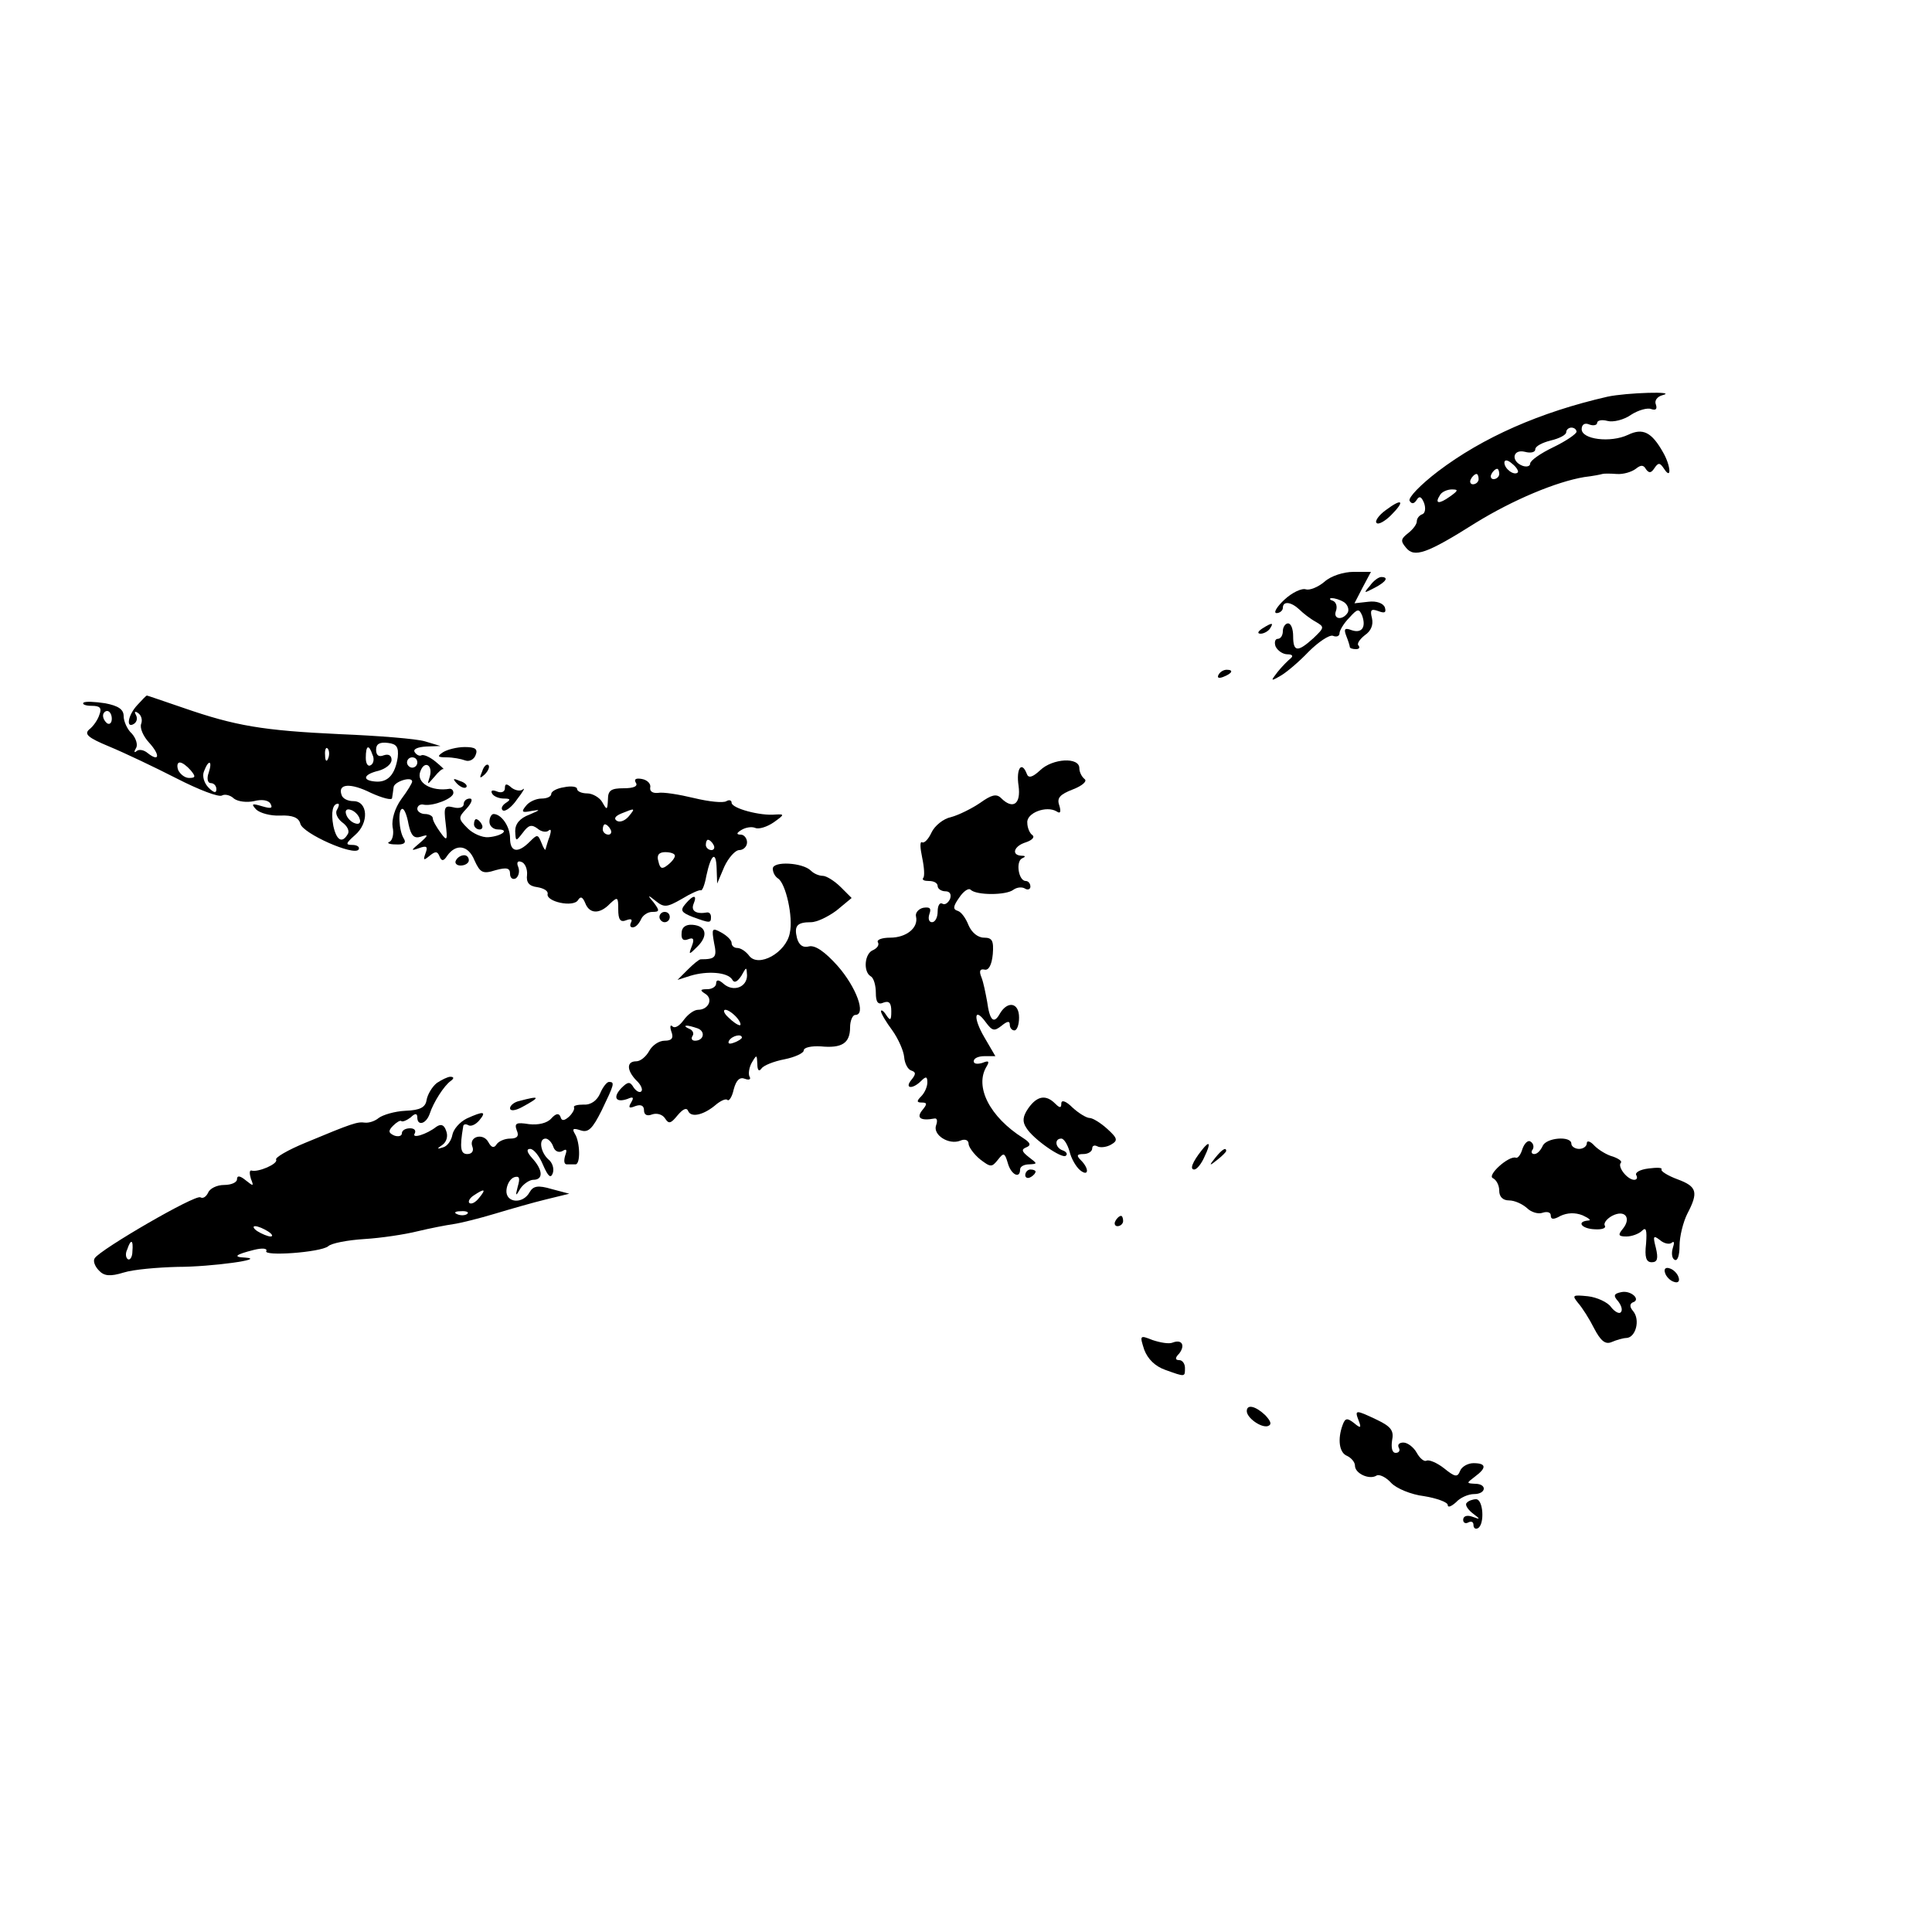
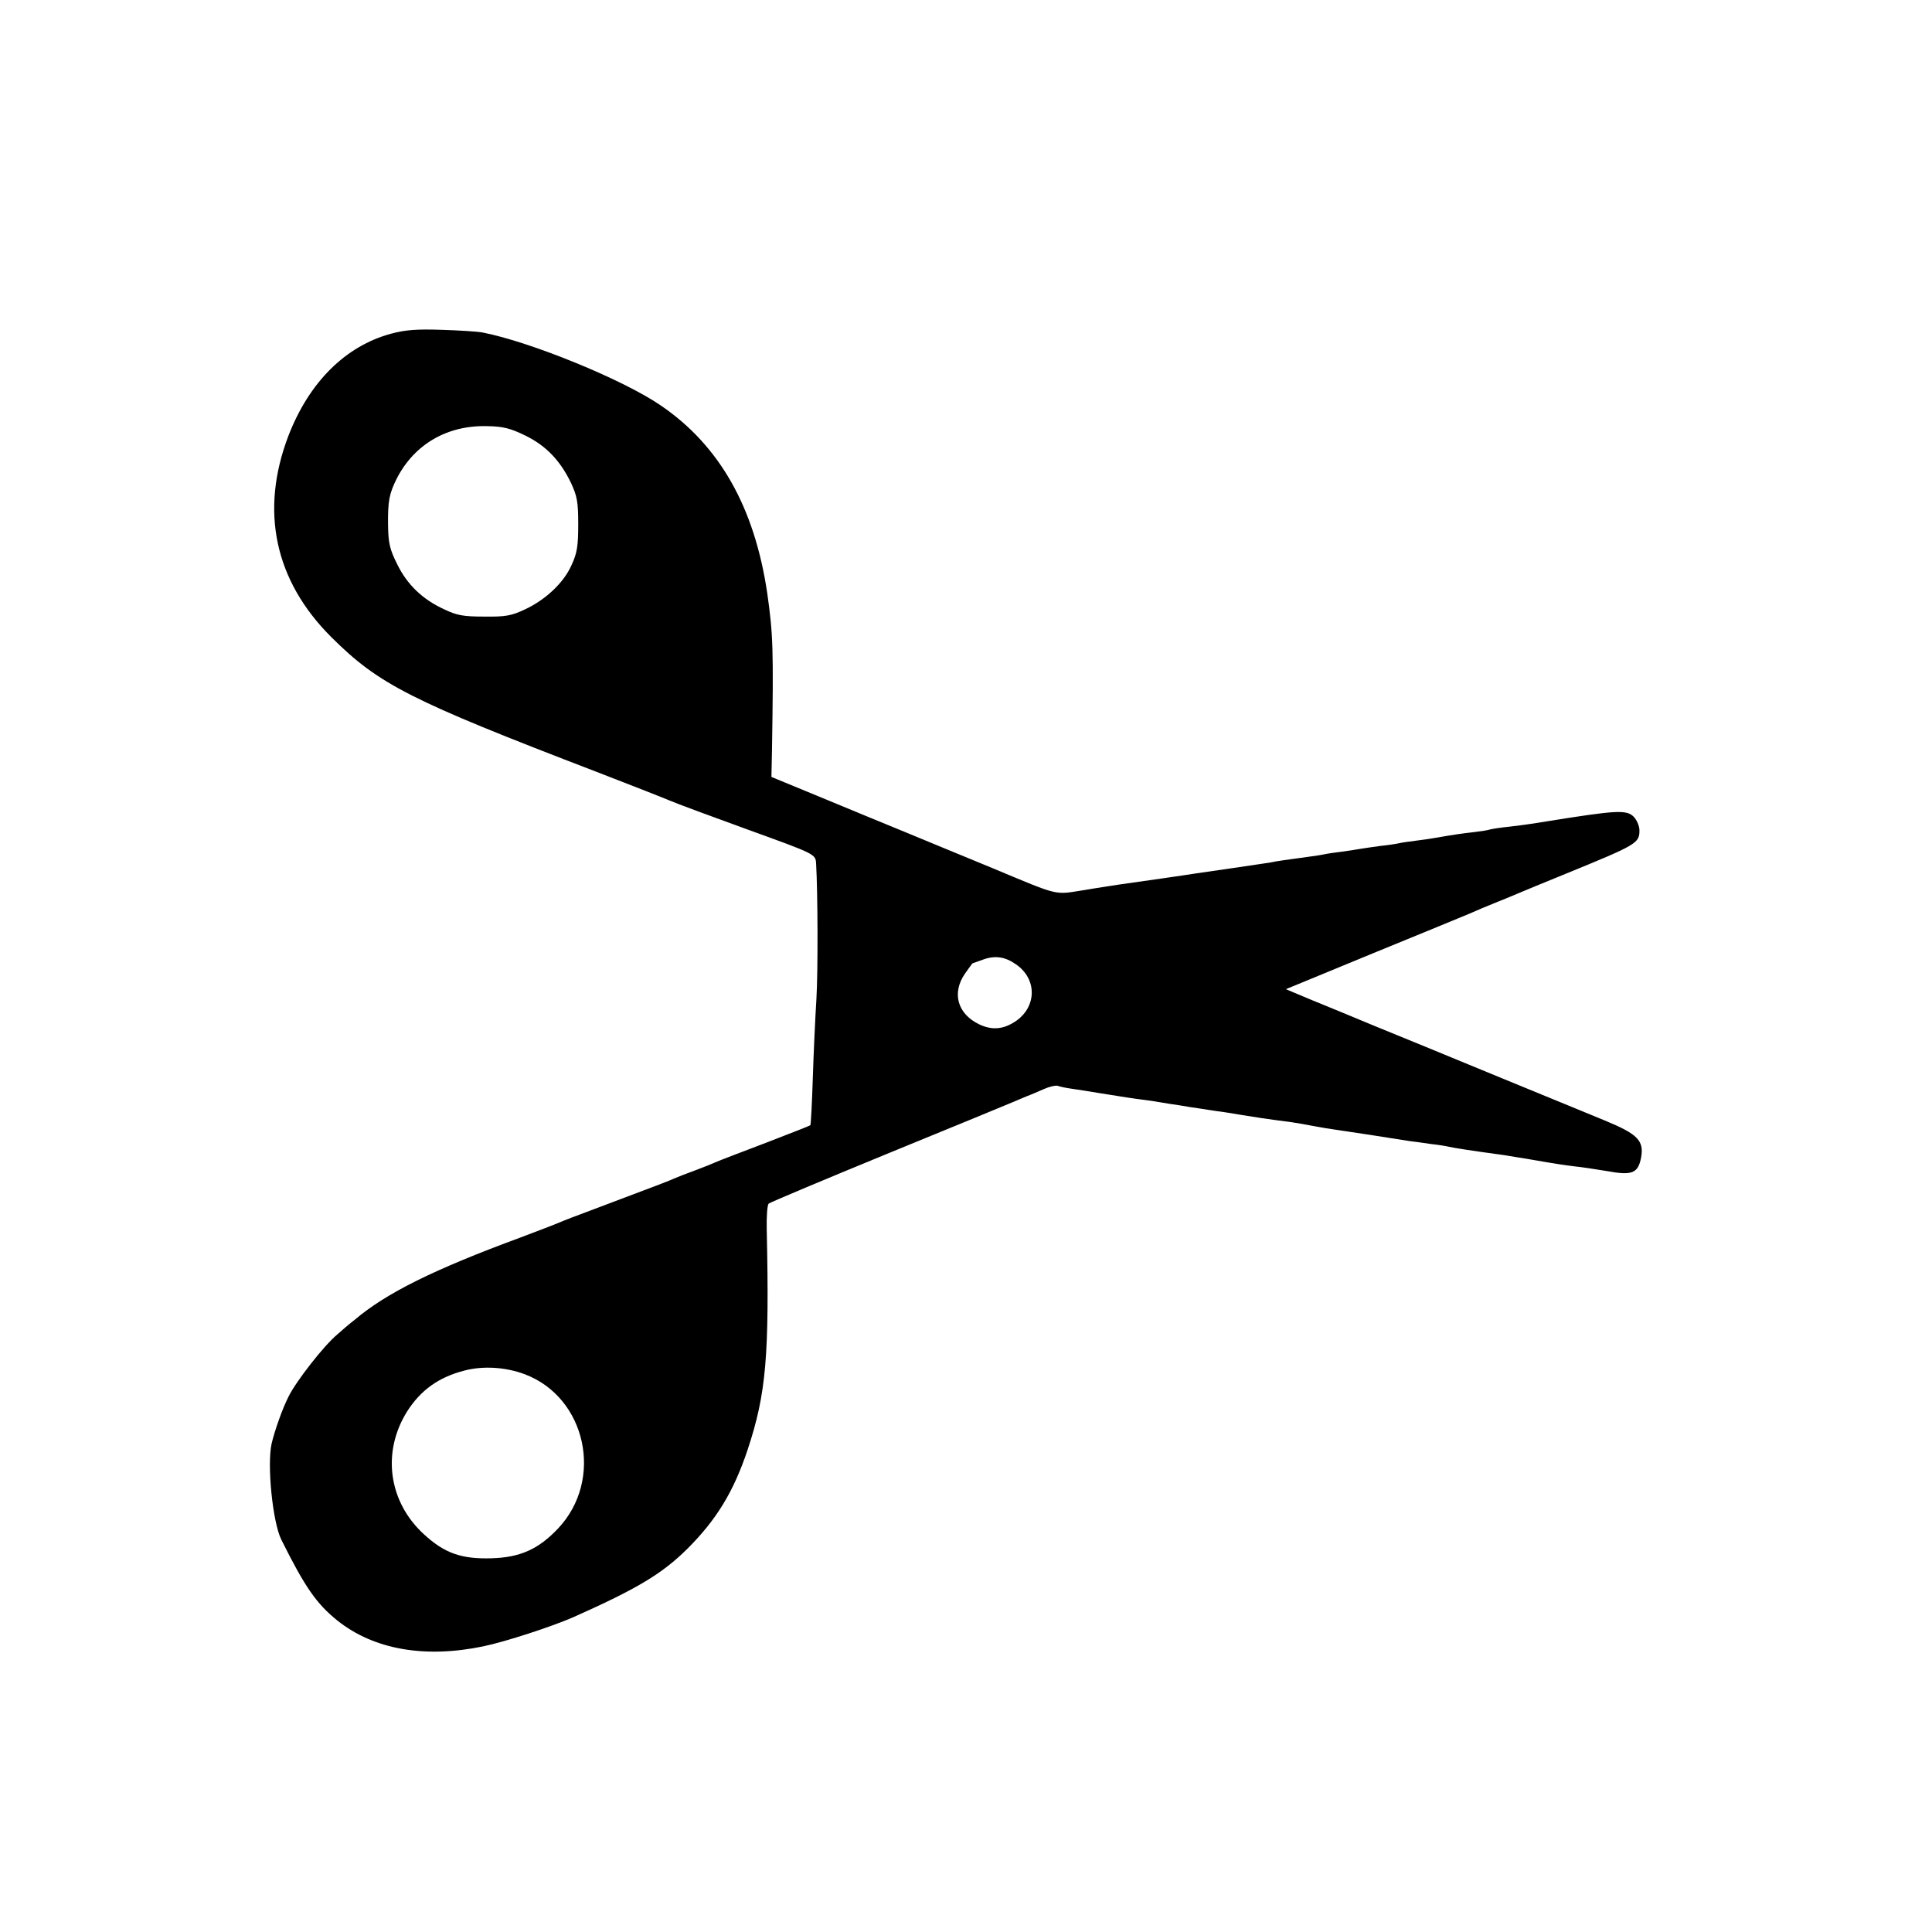
- <svg xmlns="http://www.w3.org/2000/svg" version="1.0" width="375pt" height="375pt" viewBox="0 0 375 375" preserveAspectRatio="xMidYMid meet">
-   <g transform="translate(0,375) scale(0.1,-0.1)" fill="#000000" stroke="none">
-     <path d="M3120 2980 c-131 -30 -242 -79 -329 -145 -34 -26 -58 -51 -55 -57 4 -7 9 -6 14 2 5 8 9 6 14 -6 4 -11 2 -20 -3 -22 -6 -2 -11 -8 -11 -14 0 -6 -8 -16 -17 -23 -14 -11 -15 -15 -4 -28 16 -20 40 -12 135 48 73 45 157 80 211 89 17 2 32 5 35 6 3 1 15 1 28 0 13 -1 29 4 37 10 10 8 15 8 20 -1 6 -8 10 -7 16 2 8 12 11 11 19 -1 15 -23 13 6 -2 32 -22 39 -39 48 -68 34 -34 -16 -90 -9 -90 11 0 9 6 13 15 9 8 -3 15 -1 15 3 0 5 9 7 20 4 11 -3 32 2 46 12 14 9 32 14 39 11 9 -3 12 0 9 9 -3 7 2 15 13 18 31 8 -70 5 -107 -3z m-60 -68 c0 -4 -20 -18 -45 -30 -25 -12 -45 -26 -45 -32 0 -5 -7 -7 -15 -4 -23 9 -19 33 5 27 11 -3 20 -1 20 5 0 6 14 13 30 17 17 4 30 11 30 16 0 5 5 9 10 9 6 0 10 -4 10 -8z m-114 -79 c-7 -7 -26 7 -26 19 0 6 6 6 15 -2 9 -7 13 -15 11 -17z m-36 -3 c0 -5 -5 -10 -11 -10 -5 0 -7 5 -4 10 3 6 8 10 11 10 2 0 4 -4 4 -10z m-40 -10 c0 -5 -5 -10 -11 -10 -5 0 -7 5 -4 10 3 6 8 10 11 10 2 0 4 -4 4 -10z m-56 -34 c-21 -15 -30 -14 -19 3 3 6 14 11 23 11 13 0 13 -2 -4 -14z" />
-     <path d="M2690 2760 c-14 -10 -22 -22 -18 -25 3 -4 16 3 28 15 28 28 22 34 -10 10z" />
-     <path d="M2571 2621 c-13 -11 -29 -17 -36 -15 -8 3 -27 -6 -42 -20 -15 -14 -22 -26 -15 -26 6 0 12 5 12 10 0 14 16 12 32 -3 7 -7 21 -18 32 -24 17 -10 17 -11 -5 -32 -30 -27 -39 -27 -39 4 0 14 -4 25 -10 25 -5 0 -10 -7 -10 -15 0 -8 -4 -15 -10 -15 -5 0 -7 -7 -4 -15 4 -8 14 -15 23 -15 9 0 12 -3 6 -8 -5 -4 -17 -16 -25 -26 -14 -18 -14 -19 5 -8 11 6 36 27 55 47 19 19 40 33 47 31 7 -3 13 -1 13 5 0 5 8 19 19 30 16 18 19 18 25 4 8 -23 -1 -35 -21 -28 -13 5 -15 2 -10 -11 4 -10 7 -20 7 -22 0 -2 5 -4 12 -4 6 0 8 3 5 7 -4 3 2 12 12 20 12 8 17 20 14 33 -4 16 -2 19 12 14 13 -5 16 -3 13 7 -3 8 -16 13 -32 11 l-27 -3 16 31 16 30 -34 0 c-19 0 -44 -8 -56 -19z m38 -40 c7 -5 10 -14 7 -20 -10 -16 -29 -13 -23 3 3 8 1 17 -6 20 -7 2 -7 5 -2 5 6 0 16 -3 24 -8z" />
-     <path d="M2659 2613 c-13 -15 -12 -15 9 -4 23 12 28 21 13 21 -5 0 -15 -7 -22 -17z" />
-     <path d="M2450 2530 c-9 -6 -10 -10 -3 -10 6 0 15 5 18 10 8 12 4 12 -15 0z" />
-     <path d="M2365 2440 c-3 -6 1 -7 9 -4 18 7 21 14 7 14 -6 0 -13 -4 -16 -10z" />
-     <path d="M267 2382 c-19 -20 -23 -47 -7 -37 6 4 7 11 4 17 -4 7 -2 8 4 4 6 -4 9 -13 6 -21 -3 -8 4 -24 15 -36 22 -24 21 -39 -2 -21 -8 7 -18 8 -22 4 -5 -4 -5 -1 -1 6 4 6 0 19 -8 28 -9 8 -16 24 -16 34 0 13 -10 20 -36 25 -20 3 -39 4 -42 1 -3 -3 4 -6 16 -6 16 0 20 -4 15 -17 -3 -10 -12 -23 -20 -29 -10 -9 -2 -16 39 -33 29 -12 88 -40 131 -62 43 -22 82 -37 88 -33 5 3 16 1 23 -6 8 -6 25 -8 39 -5 15 4 28 2 32 -5 5 -9 1 -10 -16 -5 -20 6 -22 5 -12 -6 7 -7 28 -13 47 -12 24 1 36 -4 39 -16 5 -19 104 -63 113 -50 3 5 -3 9 -12 9 -14 0 -13 3 5 19 28 24 25 66 -3 66 -11 0 -21 5 -23 12 -8 22 17 24 57 4 22 -10 41 -15 41 -10 1 5 2 14 3 21 1 11 36 22 36 11 0 -3 -9 -18 -21 -34 -13 -18 -19 -40 -17 -54 3 -13 0 -26 -6 -29 -6 -2 -1 -5 12 -5 16 -1 21 3 16 11 -10 15 -12 58 -3 58 4 0 9 -13 12 -30 5 -23 11 -28 24 -24 15 5 15 3 -2 -12 -18 -15 -18 -16 -1 -10 14 5 17 3 12 -10 -5 -14 -4 -15 8 -5 11 9 15 9 19 -1 4 -10 8 -10 15 1 17 24 41 21 53 -9 11 -24 16 -27 41 -19 22 6 28 4 28 -7 0 -8 5 -12 11 -9 6 4 8 14 5 22 -4 9 -1 13 6 10 7 -2 12 -14 11 -25 -2 -15 4 -22 20 -24 12 -2 21 -7 20 -13 -4 -15 50 -27 59 -12 5 8 9 6 14 -6 8 -21 28 -22 48 -1 15 14 16 13 16 -11 0 -20 4 -26 16 -21 8 3 12 2 9 -4 -3 -6 -2 -10 3 -10 6 0 12 7 16 15 3 8 13 15 22 15 14 0 15 2 3 18 -13 15 -12 16 4 3 16 -13 22 -12 50 4 18 11 34 18 37 17 3 -2 8 11 11 28 9 42 19 50 20 14 l1 -29 14 33 c8 17 21 32 29 32 8 0 15 7 15 15 0 8 -6 15 -12 15 -9 0 -9 3 1 9 8 5 20 7 27 4 7 -3 23 2 36 11 21 15 21 16 3 15 -29 -3 -85 12 -85 23 0 5 -5 6 -10 3 -6 -4 -34 -1 -63 6 -29 7 -60 12 -70 10 -10 -1 -16 3 -15 10 2 7 -5 15 -16 17 -11 2 -16 0 -12 -7 5 -7 -4 -11 -23 -11 -25 0 -31 -4 -31 -22 -1 -21 -2 -21 -11 -5 -5 9 -19 17 -29 17 -11 0 -20 4 -20 9 0 4 -11 6 -25 3 -14 -2 -25 -8 -25 -13 0 -5 -8 -9 -19 -9 -10 0 -24 -6 -30 -14 -10 -12 -8 -14 11 -10 18 3 17 2 -4 -7 -19 -7 -28 -18 -28 -32 1 -21 1 -21 15 -3 11 15 17 16 28 8 8 -7 18 -8 22 -4 5 4 5 -1 2 -11 -4 -10 -7 -22 -8 -25 0 -4 -4 1 -8 12 -7 17 -8 17 -23 2 -23 -23 -38 -20 -38 7 0 23 -17 47 -32 47 -4 0 -8 -7 -8 -15 0 -8 7 -15 17 -15 23 0 7 -13 -19 -15 -12 -1 -30 7 -40 17 -19 19 -19 21 -2 39 10 11 12 19 6 19 -7 0 -12 -5 -12 -11 0 -6 -9 -9 -20 -6 -17 4 -19 1 -15 -31 4 -34 3 -36 -10 -18 -8 11 -15 23 -15 28 0 4 -7 8 -15 8 -8 0 -15 5 -15 10 0 6 6 10 13 8 18 -3 57 12 57 23 0 5 -3 8 -7 8 -36 -6 -66 12 -57 34 8 22 25 12 18 -11 -5 -16 -5 -16 9 0 8 10 16 17 18 15 2 -1 -5 6 -16 15 -11 9 -23 14 -27 12 -3 -2 -9 0 -13 6 -4 6 6 10 22 11 l28 1 -30 9 c-16 5 -91 11 -165 14 -150 7 -203 16 -304 51 -38 13 -70 24 -71 24 -1 0 -9 -8 -18 -18z m-50 -27 c0 -8 -4 -12 -9 -9 -4 3 -8 9 -8 15 0 5 4 9 8 9 5 0 9 -7 9 -15z m555 -75 c-5 -33 -19 -49 -43 -47 -27 2 -24 14 6 21 14 4 25 13 25 21 0 9 -6 12 -15 9 -10 -4 -15 0 -15 11 0 11 7 15 23 13 17 -2 21 -8 19 -28z m-135 -2 c-3 -8 -6 -5 -6 6 -1 11 2 17 5 13 3 -3 4 -12 1 -19z m86 7 c4 -8 2 -17 -3 -20 -6 -4 -10 3 -10 14 0 25 6 27 13 6z m87 -15 c0 -5 -4 -10 -10 -10 -5 0 -10 5 -10 10 0 6 5 10 10 10 6 0 10 -4 10 -10z m-440 -15 c10 -12 10 -15 -3 -15 -8 0 -17 7 -21 15 -3 8 -2 15 3 15 5 0 14 -7 21 -15z m35 -5 c-4 -11 -2 -20 4 -20 6 0 11 -5 11 -12 0 -8 -5 -7 -15 3 -9 9 -13 23 -9 32 9 24 17 21 9 -3z m249 -72 c-4 -6 1 -17 10 -24 10 -7 15 -17 11 -23 -11 -19 -22 -12 -28 16 -5 27 -1 43 9 43 3 0 2 -5 -2 -12z m44 -17 c3 -8 -1 -12 -9 -9 -7 2 -15 10 -17 17 -3 8 1 12 9 9 7 -2 15 -10 17 -17z m522 4 c-7 -8 -17 -12 -23 -8 -6 4 -3 9 9 14 27 11 28 11 14 -6z m-35 -25 c3 -5 1 -10 -4 -10 -6 0 -11 5 -11 10 0 6 2 10 4 10 3 0 8 -4 11 -10z m200 -30 c3 -5 1 -10 -4 -10 -6 0 -11 5 -11 10 0 6 2 10 4 10 3 0 8 -4 11 -10z m-75 -21 c0 -4 -6 -12 -14 -18 -11 -9 -15 -7 -18 7 -4 12 1 18 13 18 11 0 19 -3 19 -7z" />
-     <path d="M860 2290 c-12 -8 -11 -10 7 -10 12 0 28 -3 36 -6 8 -3 17 2 20 10 5 12 0 16 -21 16 -15 0 -34 -5 -42 -10z" />
-     <path d="M2019 2255 c-15 -14 -23 -16 -26 -7 -10 26 -21 10 -16 -23 5 -36 -11 -47 -34 -24 -9 9 -19 6 -40 -9 -16 -11 -42 -24 -57 -28 -15 -3 -32 -17 -38 -30 -6 -13 -14 -21 -18 -19 -5 3 -4 -11 0 -30 4 -19 5 -36 2 -39 -3 -4 2 -6 11 -6 10 0 17 -4 17 -10 0 -5 7 -10 15 -10 9 0 12 -6 9 -15 -4 -8 -10 -12 -15 -9 -5 3 -9 -4 -9 -15 0 -12 -5 -21 -11 -21 -6 0 -8 7 -5 16 4 11 1 14 -12 12 -9 -2 -16 -10 -14 -17 5 -22 -19 -41 -50 -41 -16 0 -27 -4 -24 -9 3 -5 -1 -11 -9 -15 -17 -6 -20 -42 -5 -51 6 -3 10 -18 10 -32 0 -18 4 -24 15 -19 11 4 15 -1 15 -17 0 -18 -2 -19 -10 -7 -5 8 -10 11 -10 7 0 -4 10 -21 22 -37 12 -17 22 -40 23 -52 1 -12 7 -24 14 -26 9 -3 9 -7 0 -18 -14 -17 2 -19 19 -2 9 9 12 9 12 -3 0 -8 -5 -20 -12 -27 -9 -9 -9 -12 1 -12 11 0 11 -3 1 -15 -12 -15 -3 -21 24 -16 5 1 6 -5 3 -13 -7 -19 25 -39 47 -30 9 4 16 1 16 -6 0 -6 10 -20 22 -30 21 -16 23 -16 35 -1 11 14 13 14 19 -6 6 -23 24 -32 24 -13 0 6 8 10 18 10 16 1 16 1 -1 14 -14 11 -15 15 -5 19 10 4 8 9 -6 18 -65 41 -95 100 -71 139 6 10 4 12 -8 7 -10 -3 -17 -2 -17 3 0 6 9 10 21 10 l21 0 -21 36 c-23 39 -20 61 3 29 12 -16 16 -17 30 -6 11 9 16 10 16 2 0 -6 4 -11 9 -11 5 0 9 11 9 25 0 29 -22 33 -37 8 -12 -22 -20 -14 -25 23 -3 16 -7 37 -11 47 -5 12 -3 17 6 15 8 -2 14 9 16 30 2 26 -1 32 -17 32 -12 0 -24 10 -30 24 -5 13 -14 26 -21 28 -10 3 -9 9 3 26 8 12 18 19 22 15 11 -11 69 -11 83 0 7 5 17 6 23 2 5 -3 10 -1 10 4 0 6 -4 11 -9 11 -14 0 -20 38 -7 44 7 3 7 5 -1 5 -21 1 -15 19 8 26 12 4 18 10 13 14 -5 3 -10 14 -10 24 -2 19 37 34 57 22 7 -5 9 -1 5 12 -5 14 1 21 27 31 18 7 28 16 22 20 -5 4 -10 13 -10 21 0 22 -52 19 -76 -4z" />
-     <path d="M936 2253 c-6 -14 -5 -15 5 -6 7 7 10 15 7 18 -3 3 -9 -2 -12 -12z" />
-     <path d="M887 2229 c7 -7 15 -10 18 -7 3 3 -2 9 -12 12 -14 6 -15 5 -6 -5z" />
-     <path d="M980 2220 c0 -7 -7 -10 -16 -6 -8 3 -12 2 -9 -4 3 -6 14 -10 23 -10 13 0 14 -2 3 -9 -7 -5 -9 -11 -5 -14 5 -3 18 7 28 22 11 14 16 23 11 19 -4 -4 -14 -3 -22 3 -10 9 -13 8 -13 -1z" />
-     <path d="M920 2150 c0 -5 5 -10 11 -10 5 0 7 5 4 10 -3 6 -8 10 -11 10 -2 0 -4 -4 -4 -10z" />
-     <path d="M885 2080 c-3 -5 1 -10 9 -10 9 0 16 5 16 10 0 6 -4 10 -9 10 -6 0 -13 -4 -16 -10z" />
-     <path d="M1500 2064 c0 -7 4 -15 10 -19 15 -9 30 -75 23 -106 -7 -38 -61 -68 -79 -44 -6 8 -16 15 -23 15 -6 0 -11 4 -11 10 0 5 -9 14 -20 20 -18 10 -19 8 -14 -20 6 -28 3 -32 -26 -32 -3 0 -14 -9 -25 -20 l-20 -20 25 8 c33 10 72 7 81 -7 4 -8 10 -5 18 7 10 18 10 18 11 1 0 -23 -26 -33 -45 -17 -10 9 -15 9 -15 1 0 -6 -8 -11 -17 -11 -14 0 -15 -2 -4 -9 16 -10 6 -31 -14 -31 -8 0 -20 -9 -28 -20 -8 -11 -17 -17 -22 -12 -4 4 -5 -1 -2 -10 5 -13 1 -18 -13 -18 -11 0 -24 -9 -30 -20 -6 -11 -17 -20 -25 -20 -19 0 -19 -17 0 -37 9 -8 13 -18 10 -21 -3 -4 -10 0 -15 7 -7 12 -11 12 -24 -1 -17 -18 -11 -29 12 -21 11 5 13 3 7 -7 -6 -10 -4 -12 8 -7 11 4 17 1 17 -8 0 -9 6 -12 16 -8 9 3 20 0 25 -8 7 -11 11 -10 24 6 11 13 18 16 21 8 6 -13 31 -7 55 14 9 7 18 11 21 8 3 -3 9 6 12 20 5 19 12 25 22 21 8 -3 12 -1 9 4 -3 5 -1 18 4 27 10 17 10 16 11 -2 0 -12 3 -16 8 -9 4 6 24 14 45 18 20 4 37 12 37 17 0 6 15 9 33 8 41 -4 57 6 57 37 0 13 5 24 10 24 22 0 2 54 -34 95 -25 28 -44 41 -56 38 -11 -3 -19 2 -23 16 -6 24 0 31 27 31 12 0 34 11 50 23 l29 24 -21 21 c-12 12 -28 22 -35 22 -7 0 -17 4 -23 10 -16 16 -74 19 -74 4z m-70 -289 c7 -8 9 -15 6 -15 -4 0 -14 7 -22 15 -9 8 -11 15 -6 15 5 0 15 -7 22 -15z m-76 -21 c16 -6 12 -24 -5 -24 -6 0 -8 4 -5 9 4 5 0 12 -6 14 -7 3 -10 6 -6 6 3 1 13 -2 22 -5z m86 -18 c0 -2 -7 -7 -16 -10 -8 -3 -12 -2 -9 4 6 10 25 14 25 6z" />
-     <path d="M1330 1995 c-10 -12 -8 -16 15 -25 33 -12 35 -12 35 0 0 6 -3 9 -7 9 -22 -4 -32 3 -27 16 8 19 0 19 -16 0z" />
-     <path d="M1280 1970 c0 -5 5 -10 10 -10 6 0 10 5 10 10 0 6 -4 10 -10 10 -5 0 -10 -4 -10 -10z" />
-     <path d="M1323 1939 c-1 -12 3 -16 13 -12 10 4 12 0 7 -13 -7 -18 -6 -18 11 -1 21 21 17 40 -10 42 -13 1 -21 -5 -21 -16z" />
-     <path d="M848 1648 c-9 -7 -18 -22 -20 -33 -2 -14 -12 -20 -41 -21 -21 -1 -44 -8 -52 -14 -7 -6 -19 -10 -27 -9 -14 2 -24 -1 -115 -39 -34 -14 -60 -29 -57 -33 4 -8 -35 -25 -48 -21 -4 1 -4 -6 -1 -16 6 -15 5 -15 -10 -3 -11 9 -17 10 -17 2 0 -6 -11 -11 -25 -11 -14 0 -28 -7 -31 -15 -4 -8 -10 -12 -15 -9 -10 6 -194 -101 -205 -118 -4 -5 0 -16 8 -24 10 -11 22 -12 48 -4 19 6 66 10 105 11 65 0 174 15 131 18 -25 1 -19 6 17 15 16 4 26 3 24 -2 -8 -11 105 -3 120 9 6 6 38 12 70 14 33 2 79 9 103 15 25 6 56 12 70 14 14 2 50 11 80 20 30 9 75 22 100 28 l45 11 -34 9 c-27 8 -36 6 -43 -6 -13 -24 -47 -21 -45 4 1 11 7 22 15 25 10 3 12 -1 7 -18 -5 -19 -4 -20 5 -4 6 9 18 17 25 17 20 0 19 19 -2 42 -10 11 -12 18 -4 18 7 0 18 -14 25 -31 10 -23 15 -27 19 -16 3 9 -1 21 -9 27 -15 14 -19 40 -5 40 5 0 12 -7 15 -16 3 -9 11 -12 18 -8 8 5 9 2 5 -9 -3 -10 -2 -17 3 -17 6 0 13 0 17 0 10 0 9 43 -1 59 -6 10 -4 12 11 7 15 -5 23 3 41 39 24 50 26 55 14 55 -4 0 -12 -10 -17 -22 -6 -14 -18 -23 -32 -22 -12 0 -20 -2 -19 -5 2 -3 -2 -11 -9 -18 -10 -9 -15 -9 -17 -1 -3 8 -9 7 -18 -3 -8 -9 -25 -13 -43 -11 -25 4 -29 2 -24 -12 5 -11 1 -16 -13 -16 -10 0 -22 -5 -26 -11 -5 -8 -10 -7 -16 4 -10 19 -39 11 -31 -9 3 -8 -1 -14 -10 -14 -13 0 -15 12 -8 53 0 5 5 6 10 3 5 -3 14 1 21 9 15 18 9 19 -24 4 -14 -7 -26 -21 -28 -32 -2 -11 -10 -22 -18 -24 -12 -4 -13 -3 -1 5 8 6 11 17 7 27 -4 12 -10 14 -19 8 -19 -15 -49 -24 -42 -13 3 6 -1 10 -9 10 -9 0 -16 -4 -16 -10 0 -5 -7 -7 -15 -4 -11 5 -12 9 -2 19 7 7 14 11 16 9 2 -2 10 1 18 7 9 9 13 8 13 0 0 -17 17 -13 24 7 7 22 28 55 41 64 7 5 6 8 -1 8 -5 0 -17 -6 -26 -12z m82 -223 c-7 -9 -15 -13 -19 -10 -3 3 1 10 9 15 21 14 24 12 10 -5z m-23 -31 c-3 -3 -12 -4 -19 -1 -8 3 -5 6 6 6 11 1 17 -2 13 -5z m-387 -34 c8 -5 11 -10 5 -10 -5 0 -17 5 -25 10 -8 5 -10 10 -5 10 6 0 17 -5 25 -10z m-263 -39 c0 -11 -5 -18 -9 -15 -4 3 -5 11 -1 19 7 21 12 19 10 -4z" />
-     <path d="M1008 1613 c-10 -2 -18 -9 -18 -14 0 -6 10 -5 23 2 37 20 36 23 -5 12z" />
-     <path d="M1996 1599 c-11 -16 -12 -26 -4 -38 13 -22 71 -62 77 -54 4 3 0 8 -6 10 -15 5 -17 23 -3 23 5 0 12 -11 16 -25 3 -13 12 -29 20 -36 17 -14 19 2 2 19 -9 9 -8 12 5 12 9 0 17 5 17 11 0 5 4 7 10 4 5 -3 17 -2 26 3 14 8 14 12 -7 31 -12 11 -28 21 -34 21 -6 0 -21 9 -33 20 -13 13 -22 16 -22 8 0 -9 -3 -9 -12 0 -18 18 -35 15 -52 -9z" />
-     <path d="M2955 1520 c-3 -11 -9 -19 -13 -17 -14 4 -57 -35 -44 -40 6 -3 12 -13 12 -24 0 -12 7 -19 19 -19 11 0 26 -7 35 -15 8 -8 22 -12 30 -9 9 3 16 1 16 -5 0 -8 5 -9 19 -1 13 6 28 7 43 1 13 -6 17 -10 11 -10 -24 -2 -13 -16 12 -17 14 -1 23 2 20 7 -3 4 3 13 14 19 25 13 38 -4 21 -25 -10 -12 -9 -15 7 -15 10 0 24 5 30 11 8 8 10 2 8 -25 -3 -26 0 -36 11 -36 11 0 13 7 8 28 -6 23 -5 25 8 15 8 -7 19 -9 23 -5 5 4 5 -1 2 -10 -3 -10 -2 -20 3 -23 6 -4 10 8 10 27 0 18 7 46 15 62 22 42 19 53 -19 67 -19 7 -33 16 -31 19 2 4 -9 4 -25 2 -17 -2 -27 -8 -24 -13 3 -5 1 -9 -4 -9 -13 0 -33 25 -26 33 3 3 -4 8 -15 12 -12 3 -28 13 -36 21 -8 9 -15 11 -15 5 0 -6 -7 -11 -15 -11 -8 0 -15 5 -15 10 0 16 -50 12 -56 -5 -4 -8 -10 -15 -16 -15 -5 0 -7 4 -3 9 3 5 1 12 -4 15 -5 4 -12 -3 -16 -14z" />
-     <path d="M2333 1518 c-19 -24 -24 -38 -15 -38 5 0 14 11 20 25 13 27 10 32 -5 13z" />
-     <path d="M2359 1503 c-13 -16 -12 -17 4 -4 9 7 17 15 17 17 0 8 -8 3 -21 -13z" />
-     <path d="M1990 1469 c0 -5 5 -7 10 -4 6 3 10 8 10 11 0 2 -4 4 -10 4 -5 0 -10 -5 -10 -11z" />
-     <path d="M2165 1380 c-3 -5 -1 -10 4 -10 6 0 11 5 11 10 0 6 -2 10 -4 10 -3 0 -8 -4 -11 -10z" />
-     <path d="M3232 1279 c2 -7 10 -15 17 -17 8 -3 12 1 9 9 -2 7 -10 15 -17 17 -8 3 -12 -1 -9 -9z" />
-     <path d="M3147 1242 c-15 -3 -16 -7 -6 -18 6 -8 9 -17 5 -21 -3 -4 -12 1 -19 10 -6 9 -27 19 -45 21 -30 3 -31 2 -19 -13 8 -9 22 -31 31 -49 13 -25 22 -32 34 -27 9 4 23 8 29 8 18 1 27 35 13 52 -7 8 -7 14 -1 17 17 5 -3 24 -22 20z" />
-     <path d="M2221 1130 c7 -18 21 -32 41 -39 39 -14 38 -14 38 4 0 8 -5 15 -11 15 -8 0 -9 4 0 13 12 16 5 28 -13 21 -7 -3 -24 0 -39 5 -25 10 -25 9 -16 -19z" />
-     <path d="M2420 1011 c0 -13 28 -33 41 -29 8 3 6 9 -5 21 -19 18 -36 22 -36 8z" />
-     <path d="M2637 993 c6 -15 4 -16 -9 -5 -13 10 -17 10 -22 -4 -10 -27 -7 -54 9 -60 8 -4 15 -12 15 -19 0 -15 28 -28 42 -19 5 3 18 -3 28 -14 10 -11 39 -23 64 -26 25 -4 46 -12 46 -17 0 -6 7 -3 16 5 8 9 24 16 35 16 24 0 26 20 2 20 -17 1 -17 1 0 14 23 17 22 26 -3 26 -11 0 -23 -7 -26 -15 -5 -13 -10 -12 -31 5 -14 11 -29 17 -34 15 -4 -3 -13 4 -19 15 -6 11 -18 20 -26 20 -8 0 -12 -4 -9 -10 3 -5 1 -10 -6 -10 -7 0 -9 10 -7 24 4 19 -2 27 -29 40 -42 20 -44 20 -36 -1z" />
-     <path d="M2847 833 c-4 -3 1 -12 11 -20 16 -12 16 -13 0 -7 -11 4 -18 1 -18 -6 0 -6 5 -8 10 -5 6 3 10 1 10 -5 0 -6 4 -9 9 -6 13 8 10 56 -4 56 -6 0 -15 -3 -18 -7z" />
+ <svg xmlns="http://www.w3.org/2000/svg" version="1.0" width="700pt" height="700pt" viewBox="0 0 700 700" preserveAspectRatio="xMidYMid meet">
+   <g transform="translate(0,700) scale(0.1,-0.1)" fill="#000000" stroke="none">
+     <path d="M1417 5791 c-166 -45 -297 -176 -372 -370 -104 -272 -50 -525 156 -730 172 -171 284 -228 959 -487 135 -52 254 -99 265 -104 20 -9 166 -63 285 -106 248 -90 245 -88 247 -125 6 -102 7 -389 1 -489 -4 -63 -10 -191 -13 -285 -3 -93 -7 -171 -9 -172 -2 -2 -74 -30 -162 -64 -87 -33 -168 -64 -179 -69 -11 -5 -45 -19 -75 -30 -30 -11 -64 -24 -75 -29 -19 -9 -62 -25 -290 -111 -60 -22 -119 -45 -130 -50 -11 -5 -74 -29 -140 -54 -312 -115 -486 -201 -600 -298 -16 -12 -44 -36 -63 -53 -49 -41 -148 -168 -176 -224 -23 -45 -51 -125 -62 -172 -17 -78 4 -284 35 -347 86 -173 128 -233 204 -294 132 -105 317 -137 528 -93 82 17 249 72 325 105 233 104 322 157 415 249 105 105 167 206 218 359 67 202 79 340 69 799 -1 46 2 87 7 92 6 5 204 88 440 185 237 97 439 180 450 185 11 5 31 13 45 19 14 5 41 17 62 26 20 9 42 14 50 12 7 -3 31 -8 53 -11 22 -3 65 -10 95 -15 86 -14 132 -21 165 -25 17 -2 44 -6 60 -9 17 -3 48 -8 70 -11 22 -4 54 -9 70 -11 17 -3 46 -7 65 -10 19 -2 60 -9 90 -14 50 -8 79 -13 180 -26 19 -3 55 -9 80 -14 25 -5 63 -11 85 -14 36 -5 186 -28 260 -40 17 -2 53 -7 80 -11 28 -3 57 -8 65 -10 17 -4 73 -13 198 -30 20 -3 62 -10 92 -15 109 -19 126 -21 165 -26 22 -2 75 -10 117 -17 92 -17 113 -8 124 49 11 61 -12 85 -131 134 -16 7 -183 75 -370 152 -187 77 -398 164 -470 193 -71 30 -172 71 -223 92 l-93 39 313 129 c172 70 331 136 353 145 22 10 65 28 95 40 30 12 69 28 85 35 17 7 93 39 170 70 257 105 265 110 265 157 0 15 -10 38 -21 49 -26 26 -65 23 -309 -16 -47 -8 -110 -17 -140 -20 -30 -3 -62 -8 -70 -10 -8 -3 -35 -7 -60 -10 -44 -5 -73 -9 -135 -20 -16 -3 -50 -8 -75 -11 -25 -3 -52 -7 -60 -9 -8 -2 -39 -7 -69 -10 -30 -4 -63 -9 -75 -11 -12 -2 -41 -7 -66 -10 -25 -3 -52 -7 -60 -9 -8 -2 -34 -6 -57 -9 -80 -11 -119 -16 -140 -21 -12 -2 -73 -11 -135 -20 -62 -9 -124 -18 -138 -20 -23 -4 -204 -30 -276 -40 -17 -3 -74 -11 -126 -20 -110 -17 -84 -24 -333 80 -88 36 -230 95 -315 130 -85 35 -229 94 -320 132 l-165 68 2 95 c6 371 4 421 -17 570 -46 312 -173 536 -386 681 -137 94 -471 230 -644 264 -19 4 -87 8 -150 10 -89 3 -131 0 -183 -14z m486 -369 c76 -37 127 -91 166 -172 22 -48 26 -68 26 -150 0 -78 -4 -104 -24 -147 -28 -64 -94 -126 -169 -161 -49 -23 -70 -27 -147 -26 -75 0 -99 4 -145 26 -79 36 -135 90 -171 164 -27 54 -32 76 -33 141 -1 88 4 114 32 170 64 124 183 193 328 189 57 -1 84 -8 137 -34z m1778 -1916 c76 -52 76 -151 2 -204 -46 -32 -88 -36 -136 -13 -78 38 -99 113 -51 183 15 21 27 38 28 38 0 0 19 6 40 14 42 15 79 9 117 -18z m-1780 -1485 c223 -84 288 -382 121 -559 -71 -75 -137 -105 -242 -108 -108 -3 -169 18 -244 87 -129 118 -153 298 -61 445 49 77 114 124 207 148 68 18 149 13 219 -13z" />
  </g>
</svg>
